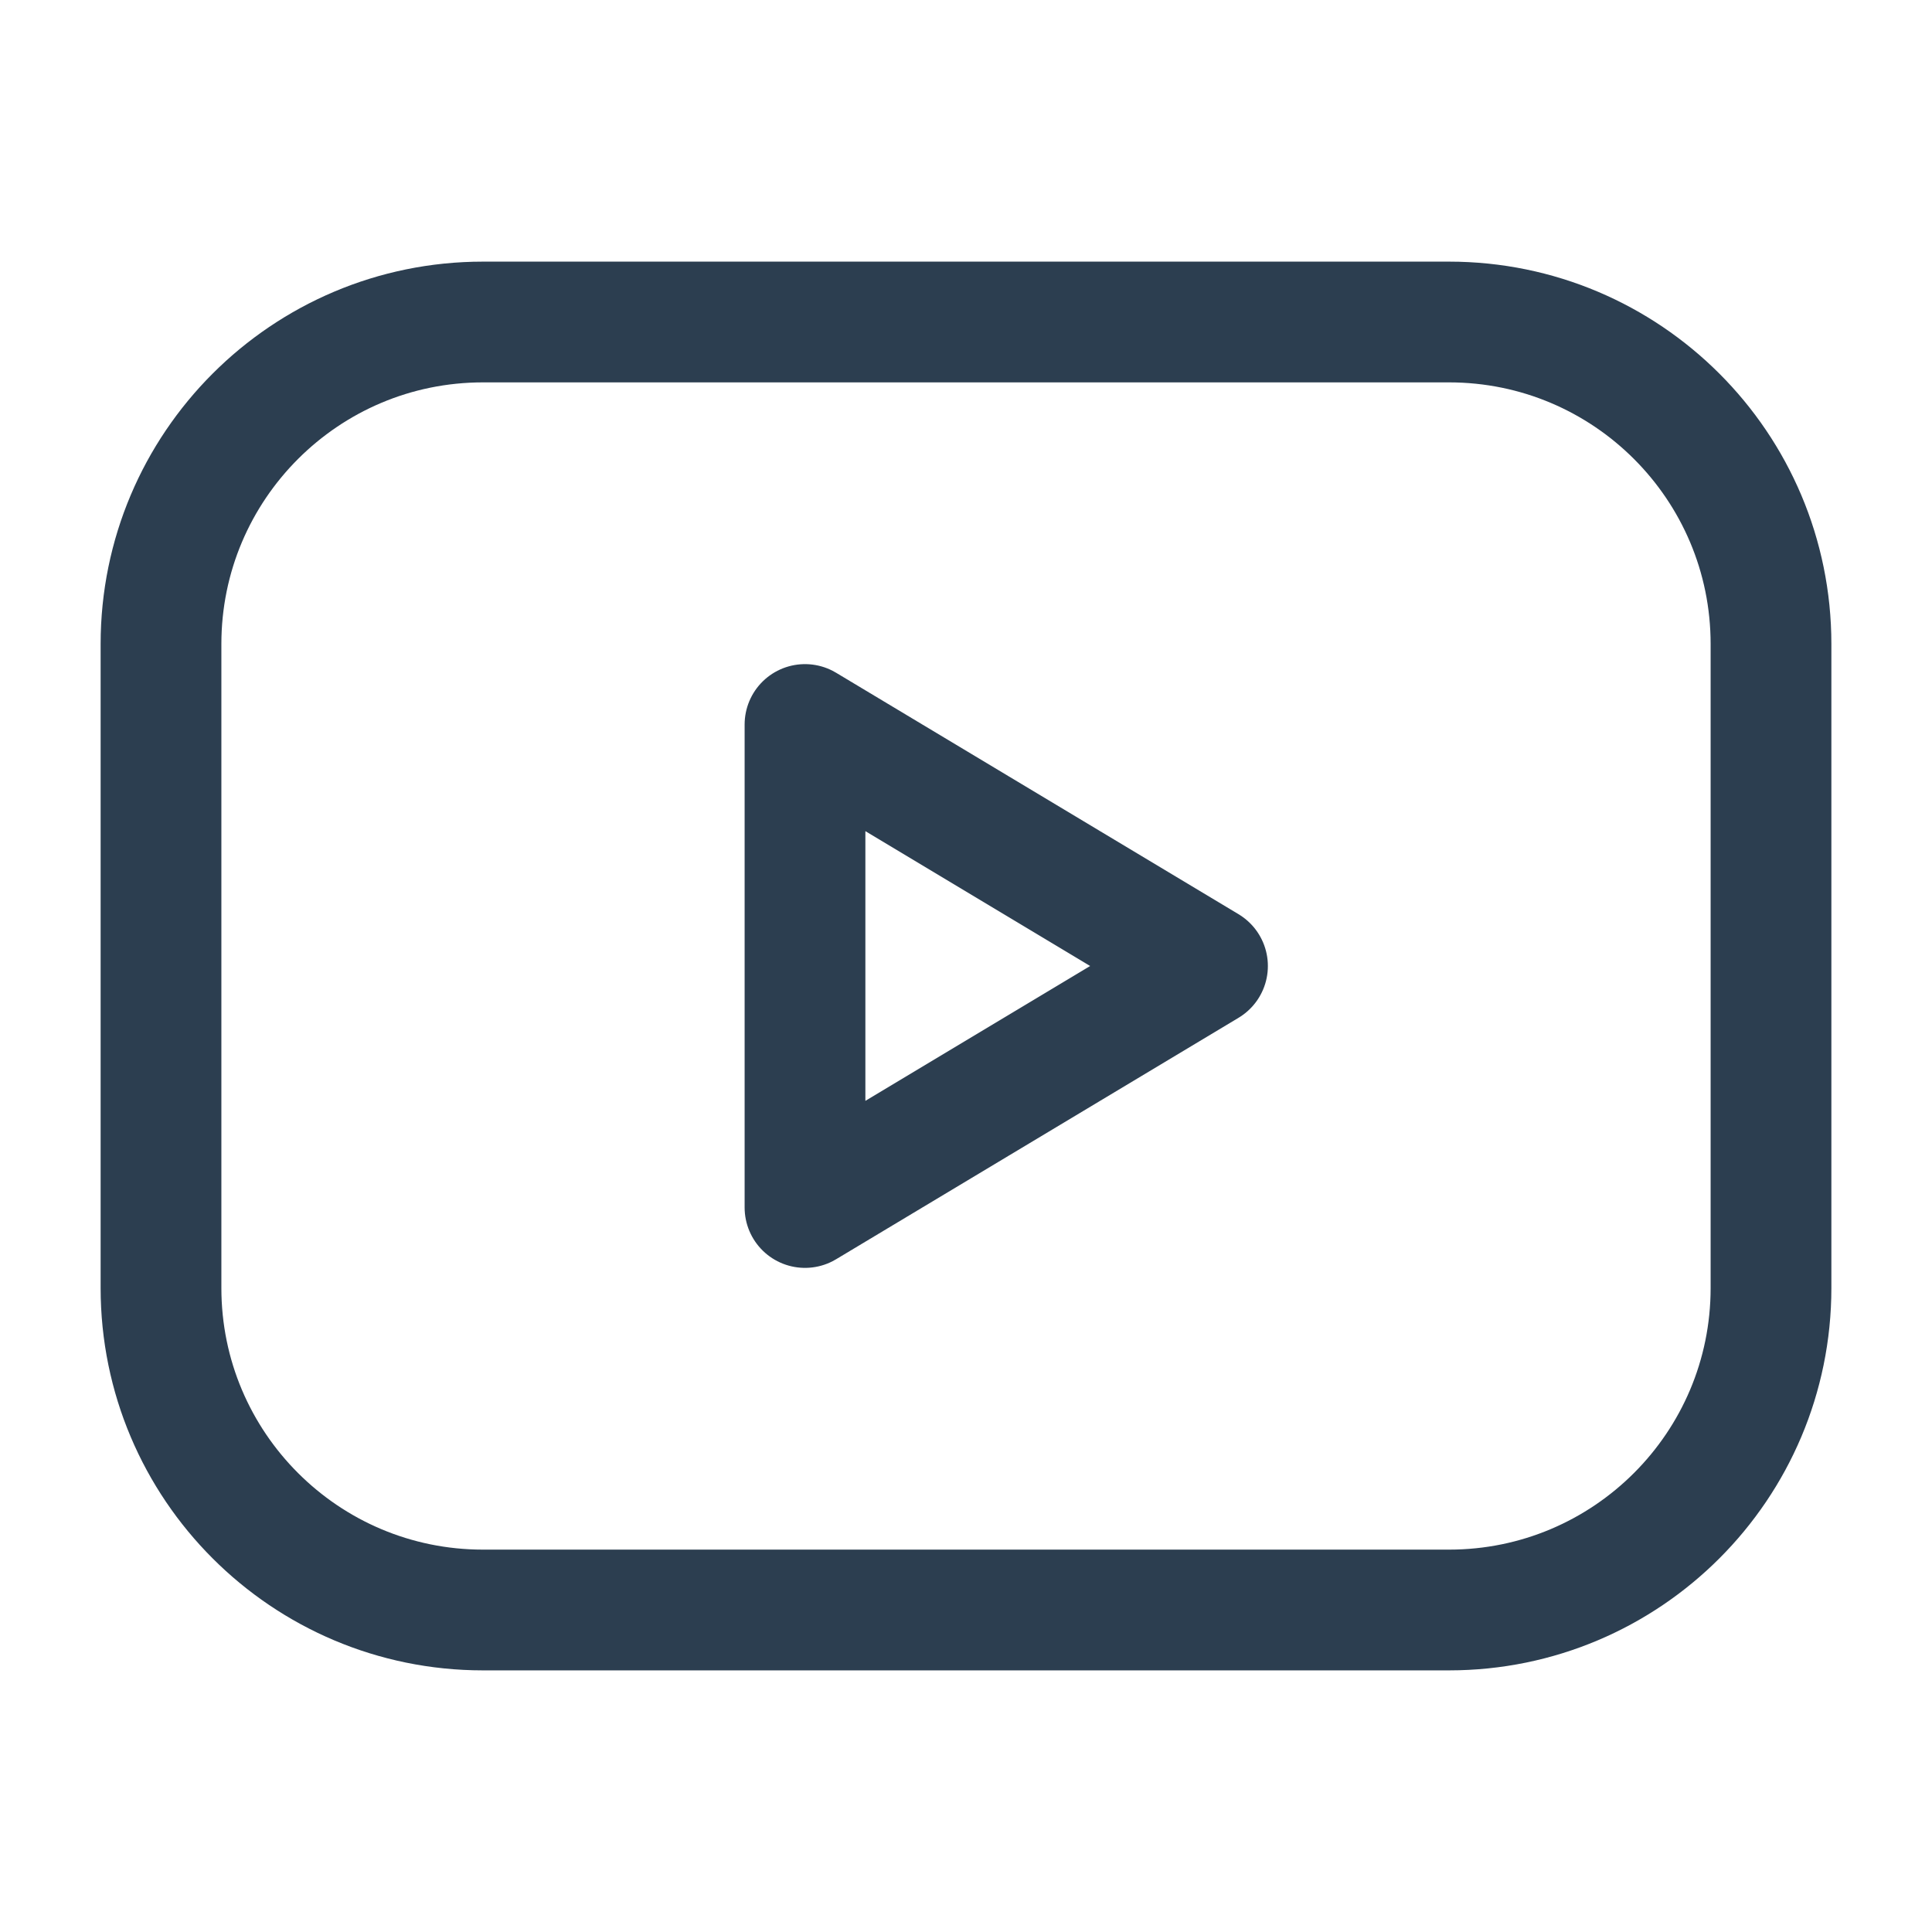
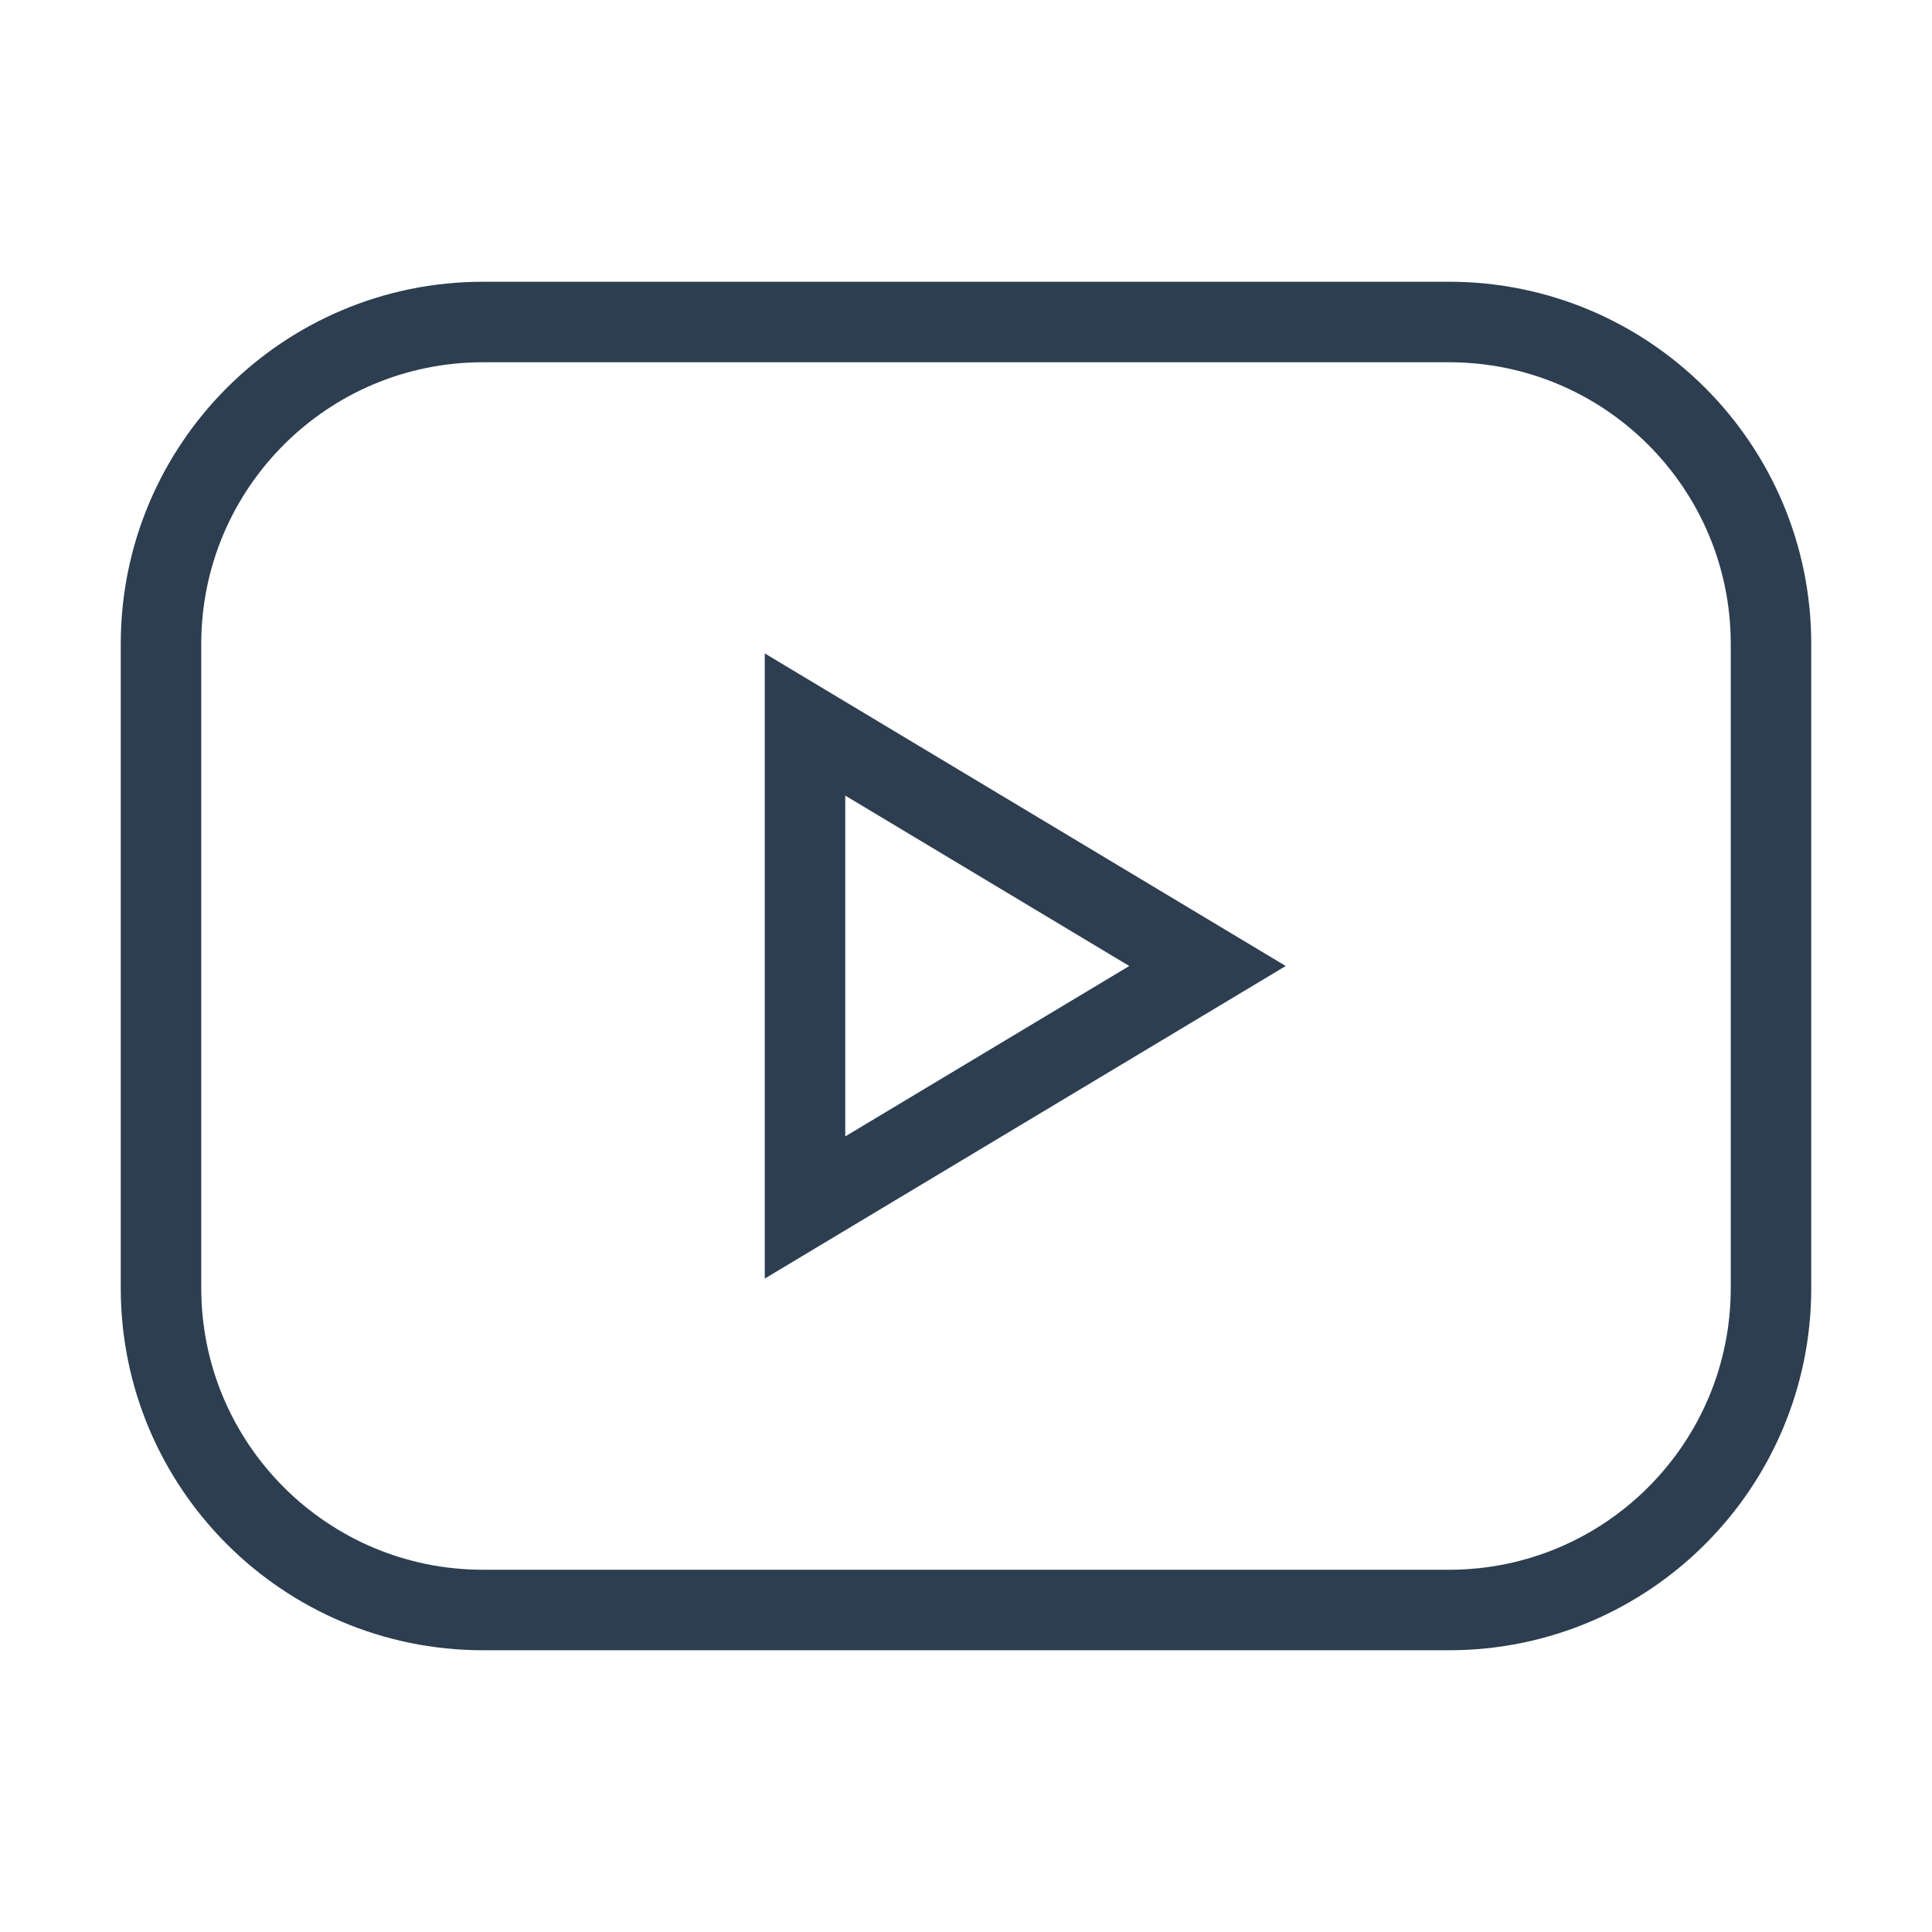
- <svg xmlns="http://www.w3.org/2000/svg" class="icon icon-tabler icon-tabler-brand-youtube" width="44" height="44" viewBox="0 0 24 24" stroke-width="1.5" stroke="#2c3e50" fill="none" stroke-linecap="round" stroke-linejoin="round">
+ <svg xmlns="http://www.w3.org/2000/svg" class="icon icon-tabler icon-tabler-brand-youtube" width="44" height="44" viewBox="0 0 24 24" strokeWidth="1.5" stroke="#2c3e50" fill="none" strokeLinecap="round" strokeLinejoin="round">
  <path stroke="none" d="M0 0h24v24H0z" fill="none" />
  <path d="M2 8a4 4 0 0 1 4 -4h12a4 4 0 0 1 4 4v8a4 4 0 0 1 -4 4h-12a4 4 0 0 1 -4 -4v-8z" />
  <path d="M10 9l5 3l-5 3z" />
</svg>
